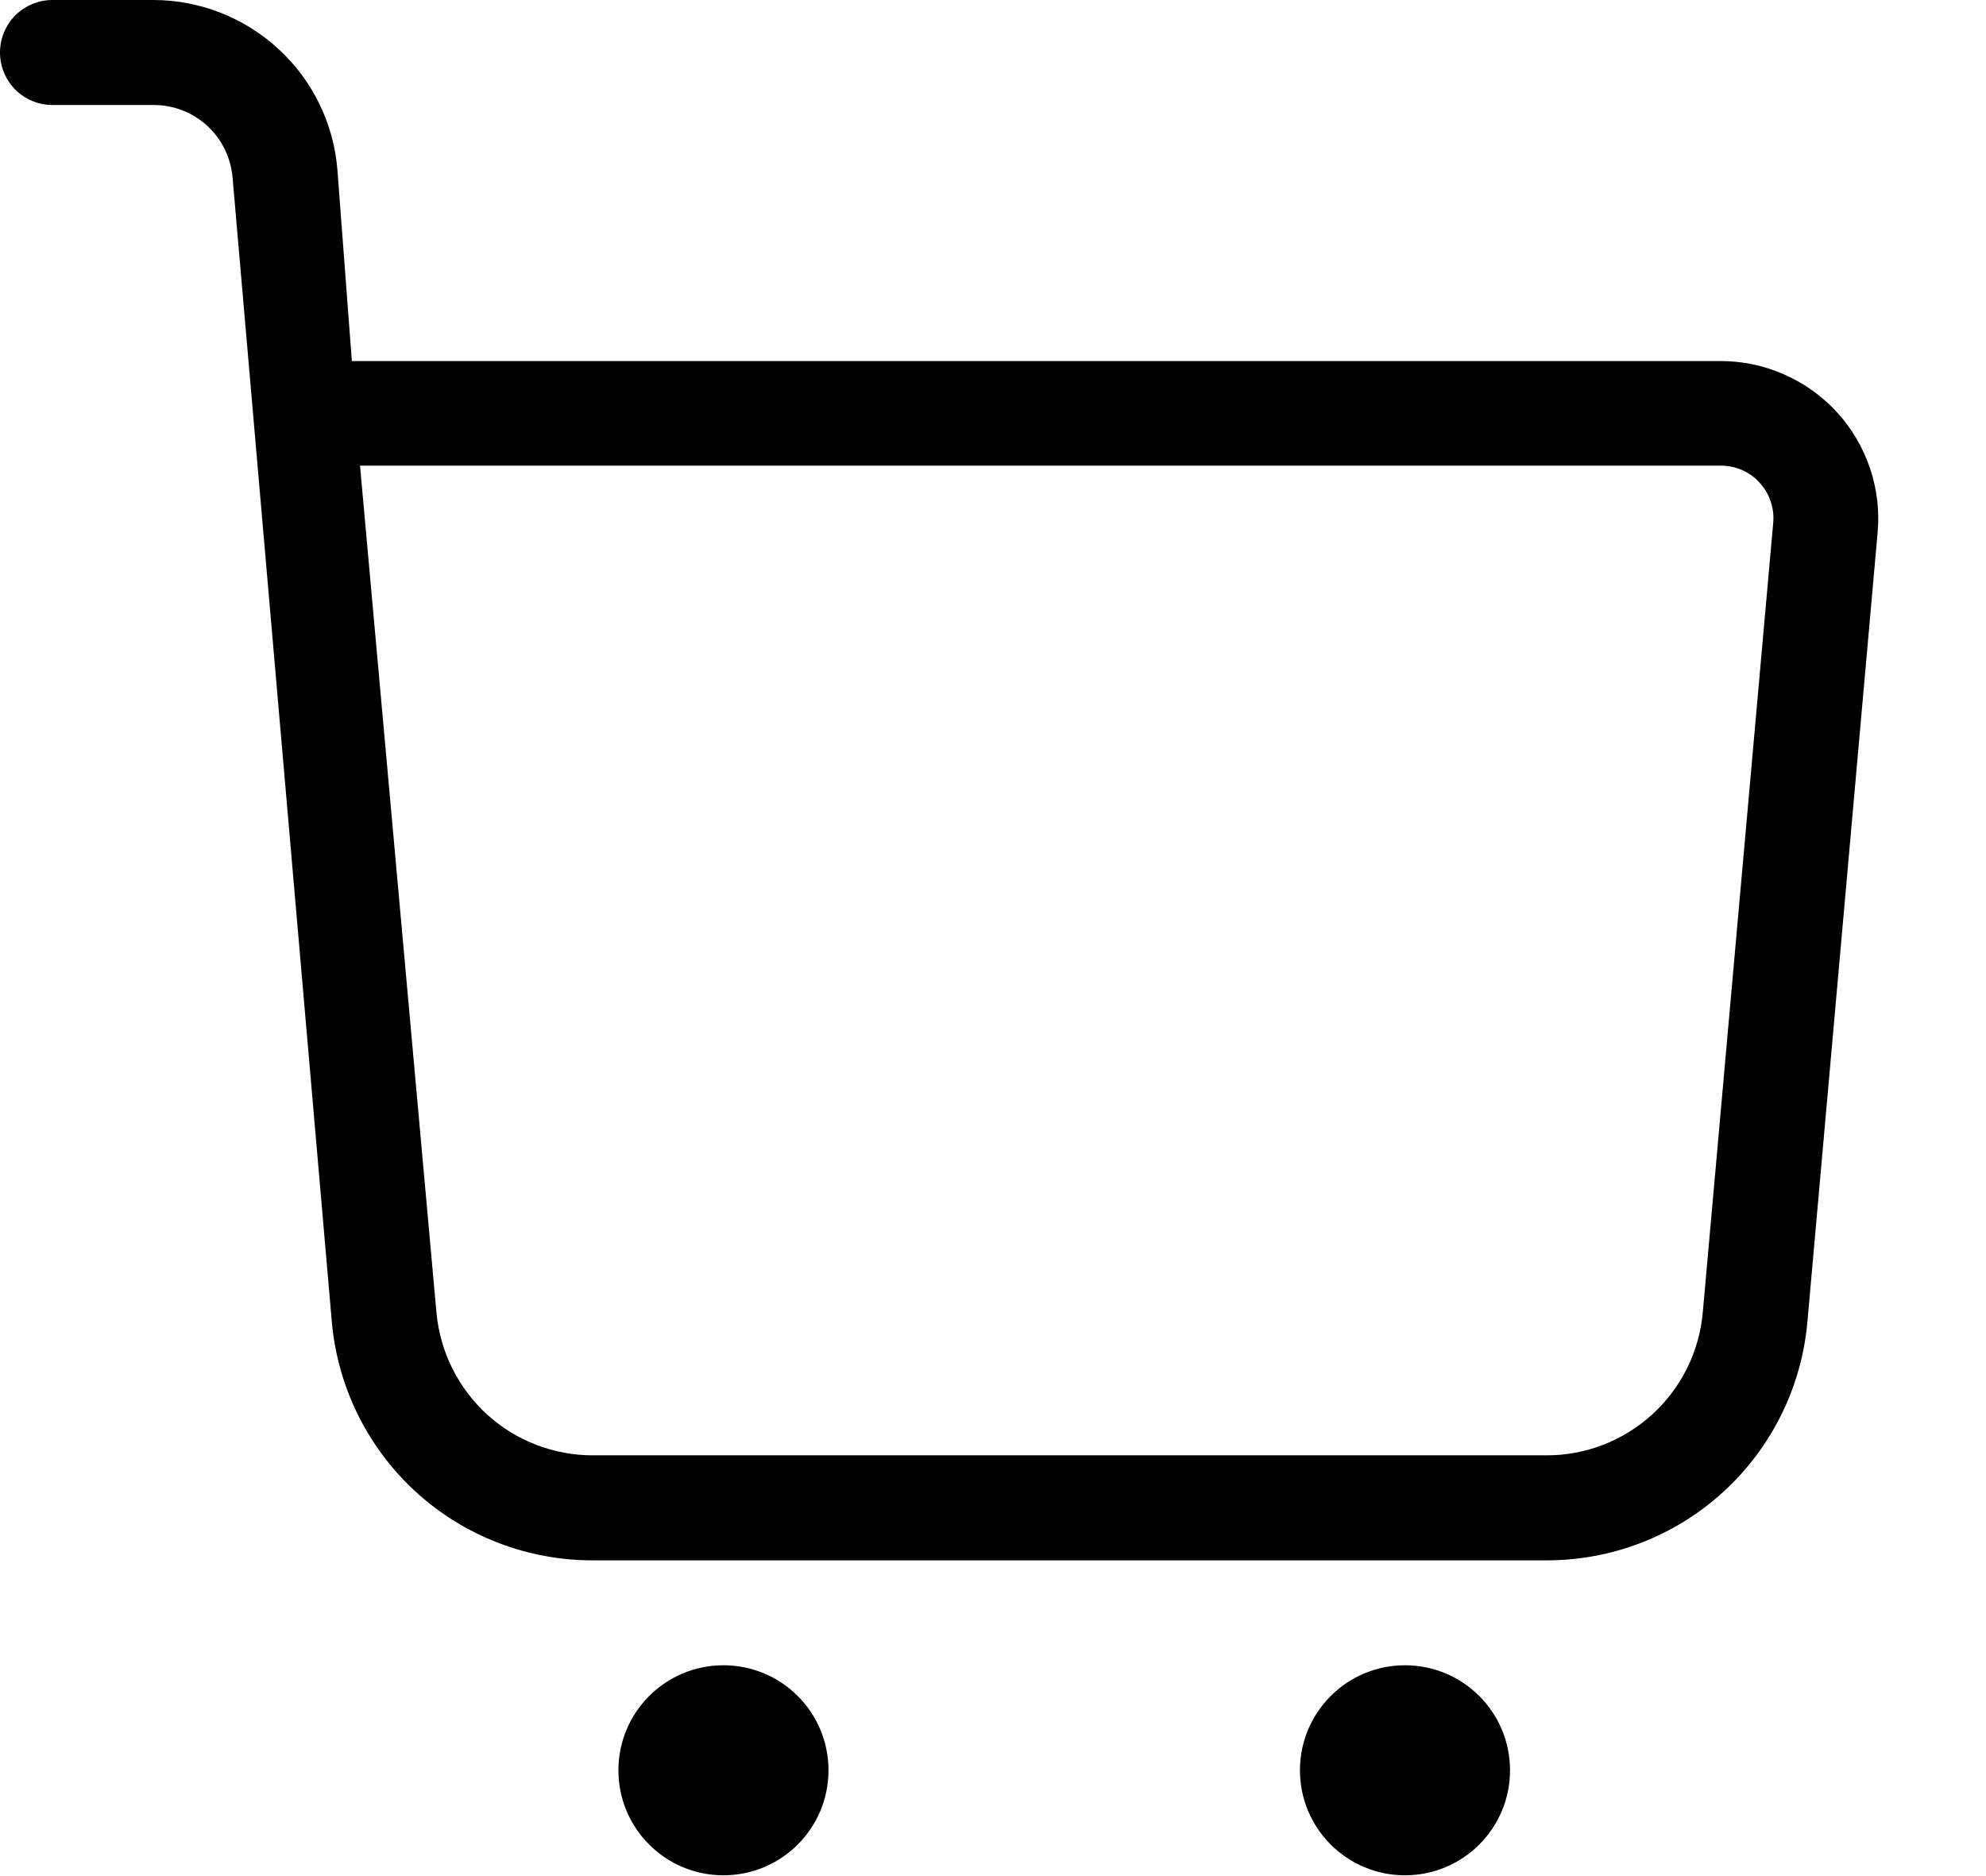
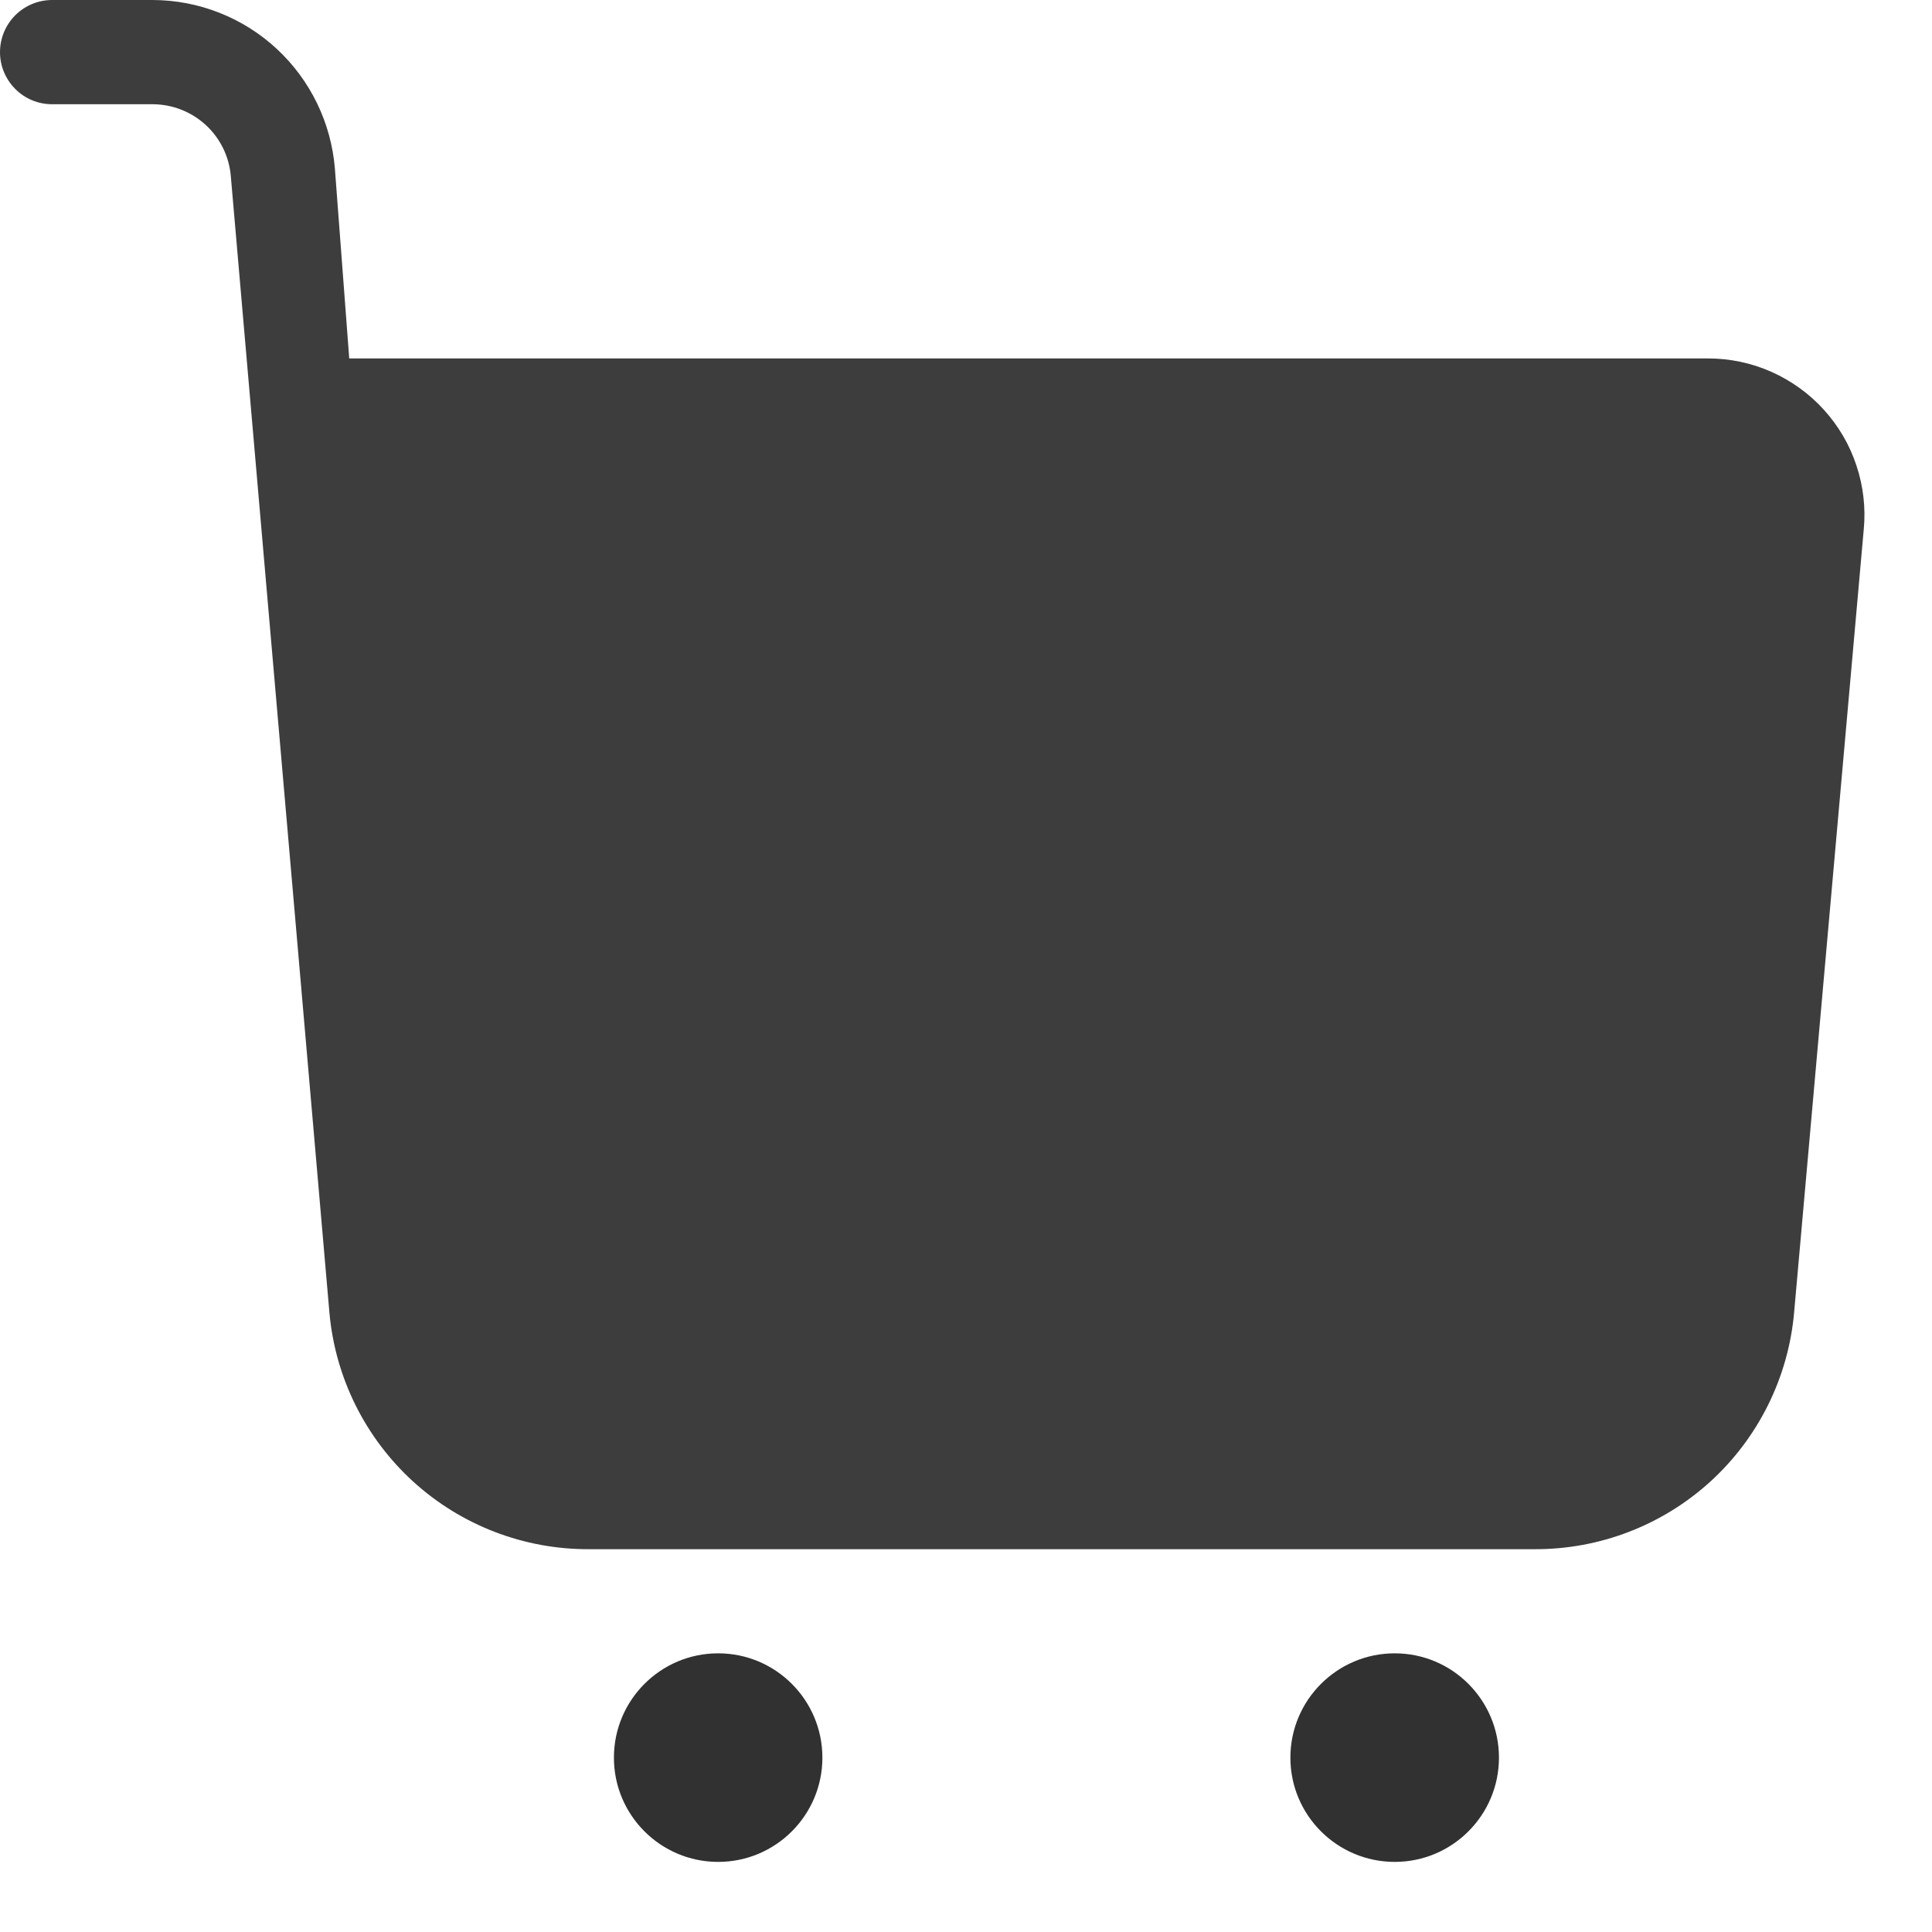
- <svg xmlns="http://www.w3.org/2000/svg" width="18" height="17" viewBox="0 0 18 17" fill="none">
-   <g id="Group 56">
-     <g id="Group 11">
-       <path id="Vector" d="M3.008 11.989C3.062 12.579 3.335 13.129 3.773 13.528C4.212 13.927 4.784 14.147 5.378 14.145H14.011C14.604 14.147 15.178 13.927 15.616 13.527C16.055 13.127 16.328 12.577 16.381 11.986L17.017 4.835C17.036 4.637 17.013 4.437 16.95 4.249C16.887 4.06 16.785 3.886 16.651 3.739C16.517 3.592 16.354 3.475 16.172 3.395C15.99 3.314 15.794 3.273 15.595 3.273H3.189L3.058 1.538C3.024 1.12 2.834 0.73 2.526 0.446C2.218 0.161 1.815 0.002 1.396 0H0.476C0.35 0 0.229 0.05 0.139 0.139C0.05 0.229 0 0.35 0 0.476C0 0.602 0.05 0.723 0.139 0.813C0.229 0.902 0.35 0.952 0.476 0.952H1.396C1.575 0.952 1.748 1.02 1.88 1.142C2.012 1.264 2.093 1.432 2.108 1.611L3.008 11.989ZM15.433 11.899C15.401 12.254 15.237 12.584 14.974 12.823C14.71 13.063 14.367 13.195 14.011 13.193H5.378C5.022 13.194 4.679 13.063 4.416 12.824C4.153 12.584 3.989 12.255 3.956 11.901L3.263 4.221H15.595C15.662 4.221 15.728 4.234 15.789 4.261C15.85 4.288 15.905 4.327 15.949 4.377C15.994 4.426 16.028 4.484 16.049 4.548C16.07 4.611 16.078 4.678 16.071 4.745L15.433 11.899Z" fill="black" />
-       <path id="Vector_2" d="M6.557 17C7.083 17 7.509 16.574 7.509 16.048C7.509 15.522 7.083 15.096 6.557 15.096C6.031 15.096 5.605 15.522 5.605 16.048C5.605 16.574 6.031 17 6.557 17Z" fill="black" />
-       <path id="Vector_3" d="M12.734 17C13.26 17 13.686 16.574 13.686 16.048C13.686 15.522 13.26 15.096 12.734 15.096C12.208 15.096 11.782 15.522 11.782 16.048C11.782 16.574 12.208 17 12.734 17Z" fill="black" />
-     </g>
-   </g>
+ <svg xmlns="http://www.w3.org/2000/svg" width="21" height="21" viewBox="0 0 21 21" fill="none">
+   <path d="M3.581 14.272C3.645 14.976 3.97 15.629 4.492 16.105C5.014 16.58 5.696 16.842 6.402 16.839H16.68C17.386 16.842 18.068 16.58 18.591 16.104C19.113 15.628 19.438 14.973 19.501 14.269L20.258 5.756C20.281 5.52 20.253 5.282 20.178 5.058C20.104 4.833 19.982 4.627 19.823 4.452C19.664 4.277 19.469 4.137 19.253 4.041C19.036 3.945 18.802 3.896 18.565 3.896H3.796L3.64 1.831C3.599 1.334 3.374 0.87 3.007 0.53C2.641 0.191 2.161 0.002 1.661 0H0.567C0.416 0 0.272 0.06 0.166 0.166C0.06 0.272 0 0.416 0 0.567C0 0.717 0.06 0.861 0.166 0.967C0.272 1.074 0.416 1.133 0.567 1.133H1.661C1.875 1.134 2.081 1.215 2.238 1.36C2.395 1.505 2.492 1.704 2.509 1.917L3.581 14.272Z" fill="#3D3D3D" />
+   <path d="M7.806 20.238C8.432 20.238 8.939 19.73 8.939 19.105C8.939 18.479 8.432 17.971 7.806 17.971C7.18 17.971 6.673 18.479 6.673 19.105C6.673 19.73 7.18 20.238 7.806 20.238Z" fill="#313131" />
+   <path d="M15.16 20.238C15.786 20.238 16.293 19.73 16.293 19.105C16.293 18.479 15.786 17.971 15.16 17.971C14.534 17.971 14.026 18.479 14.026 19.105C14.026 19.73 14.534 20.238 15.16 20.238Z" fill="#313131" />
</svg>
